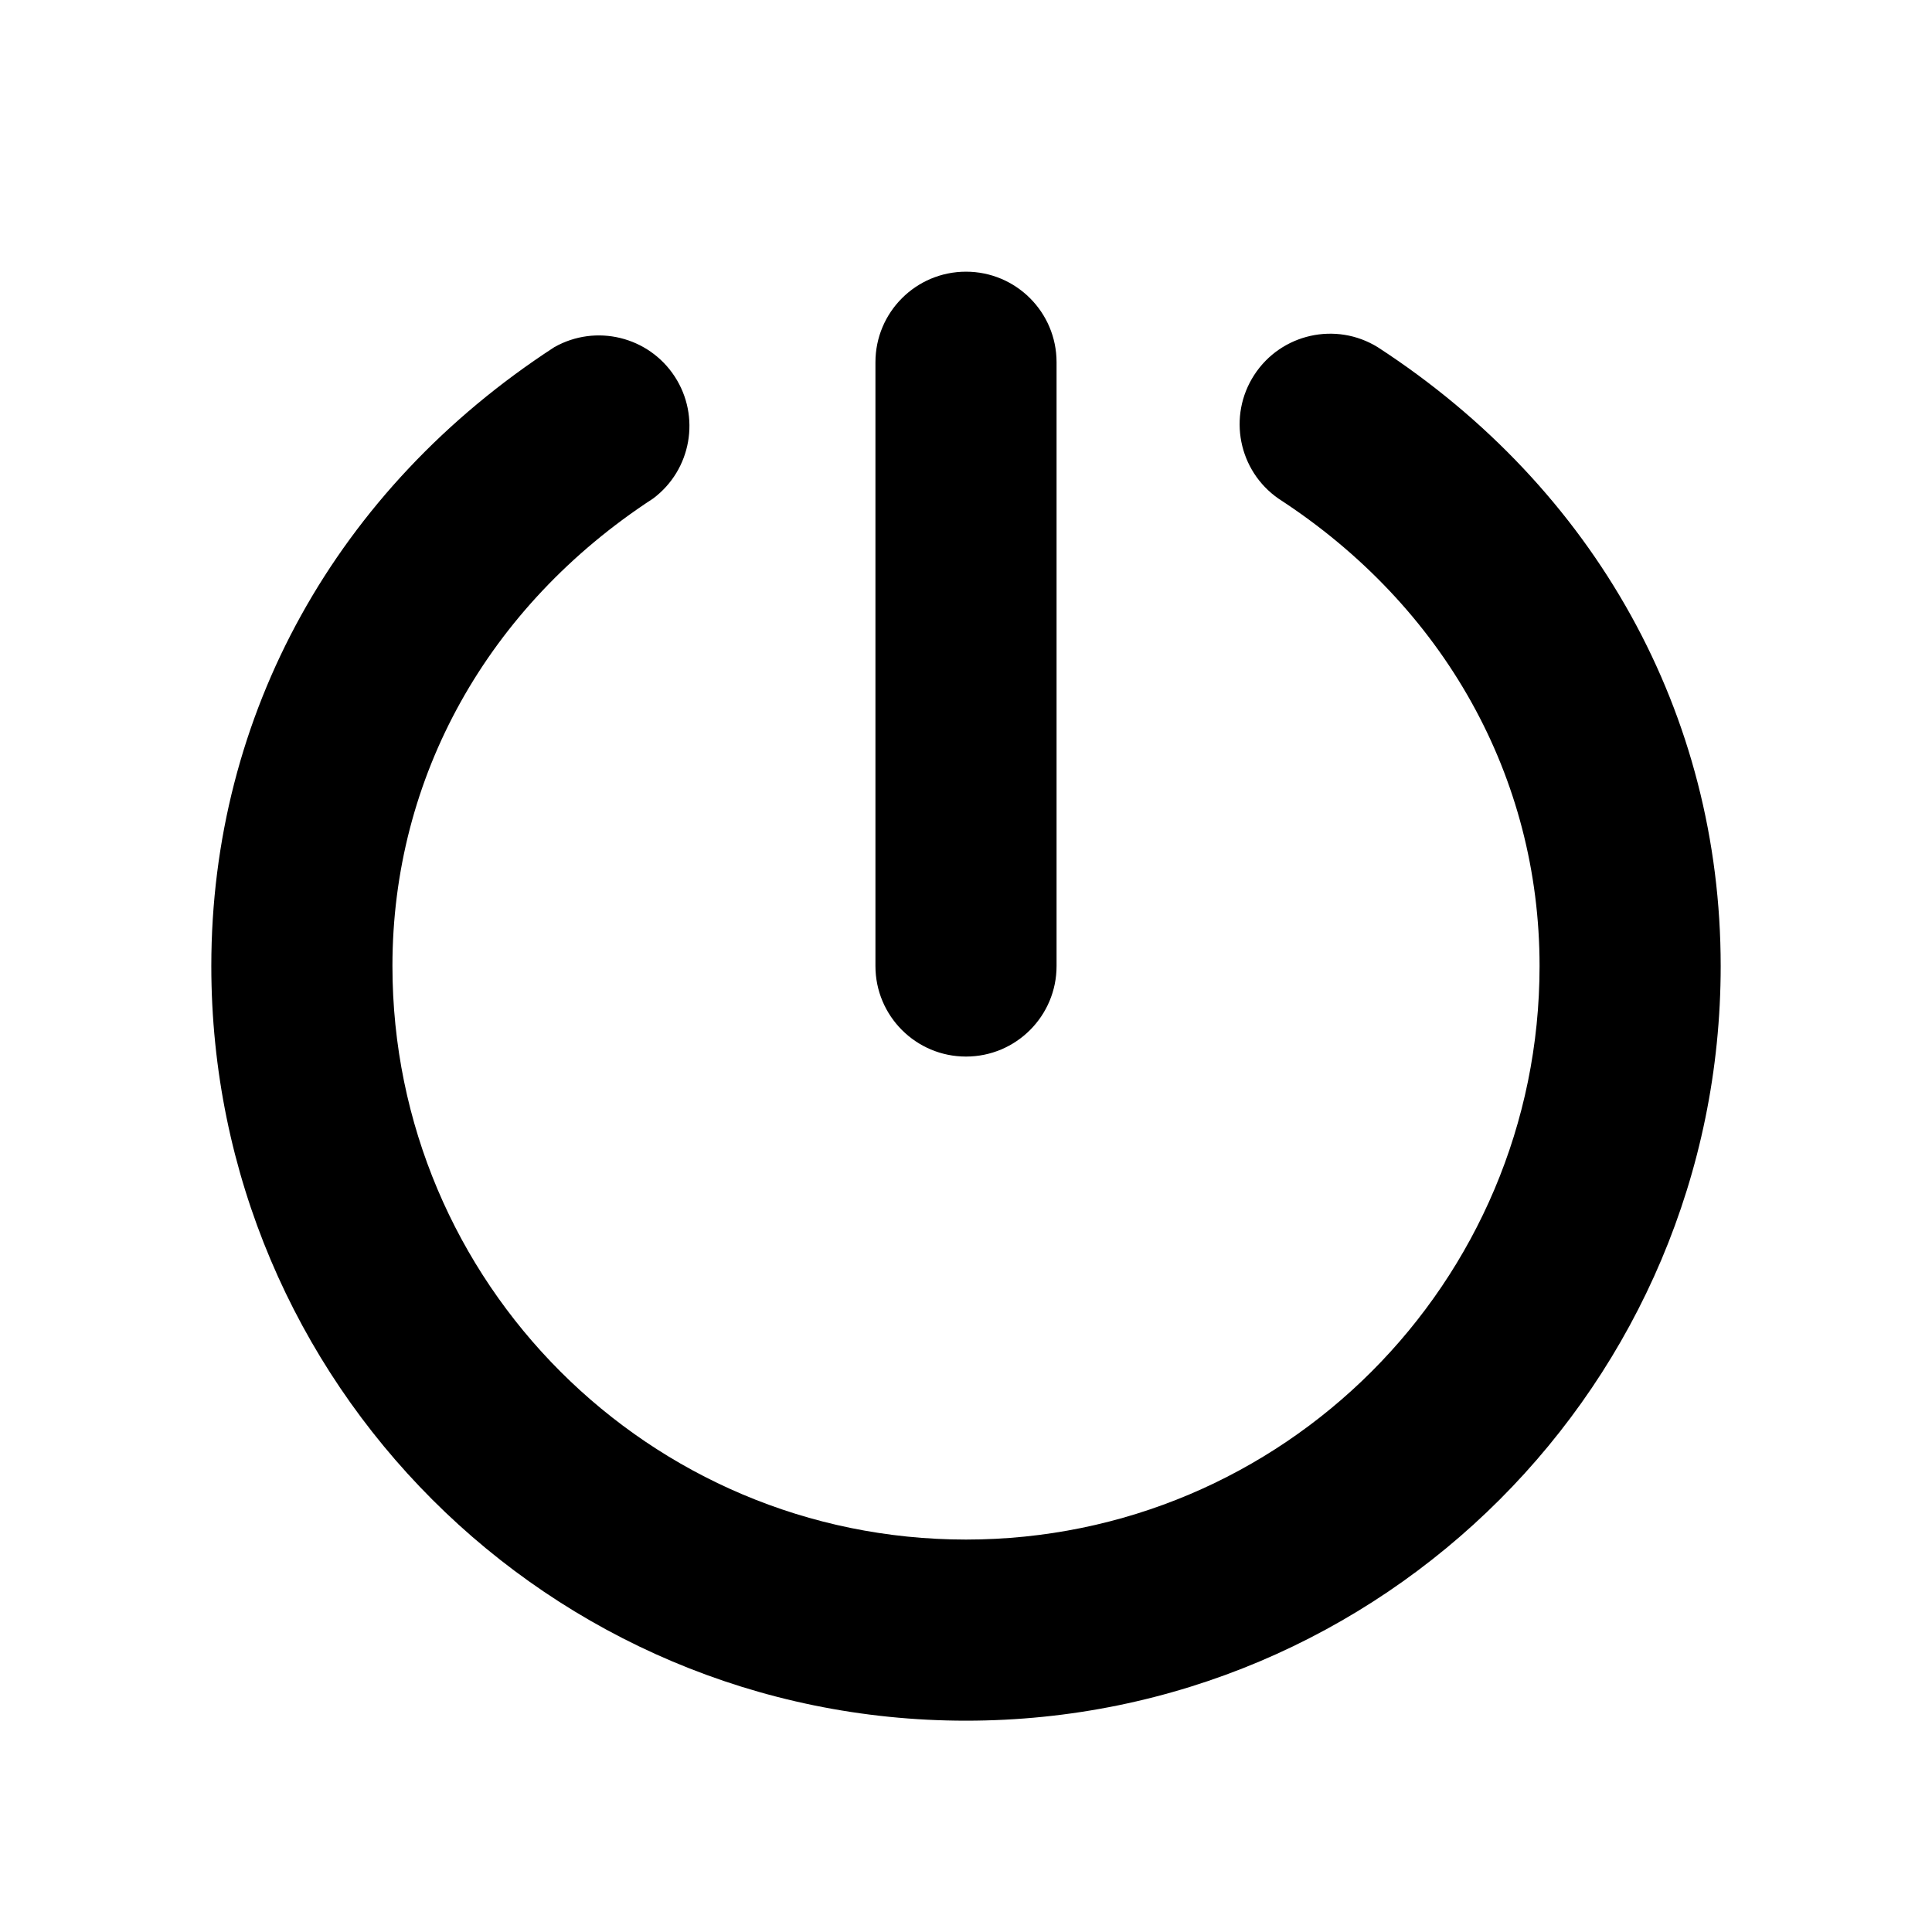
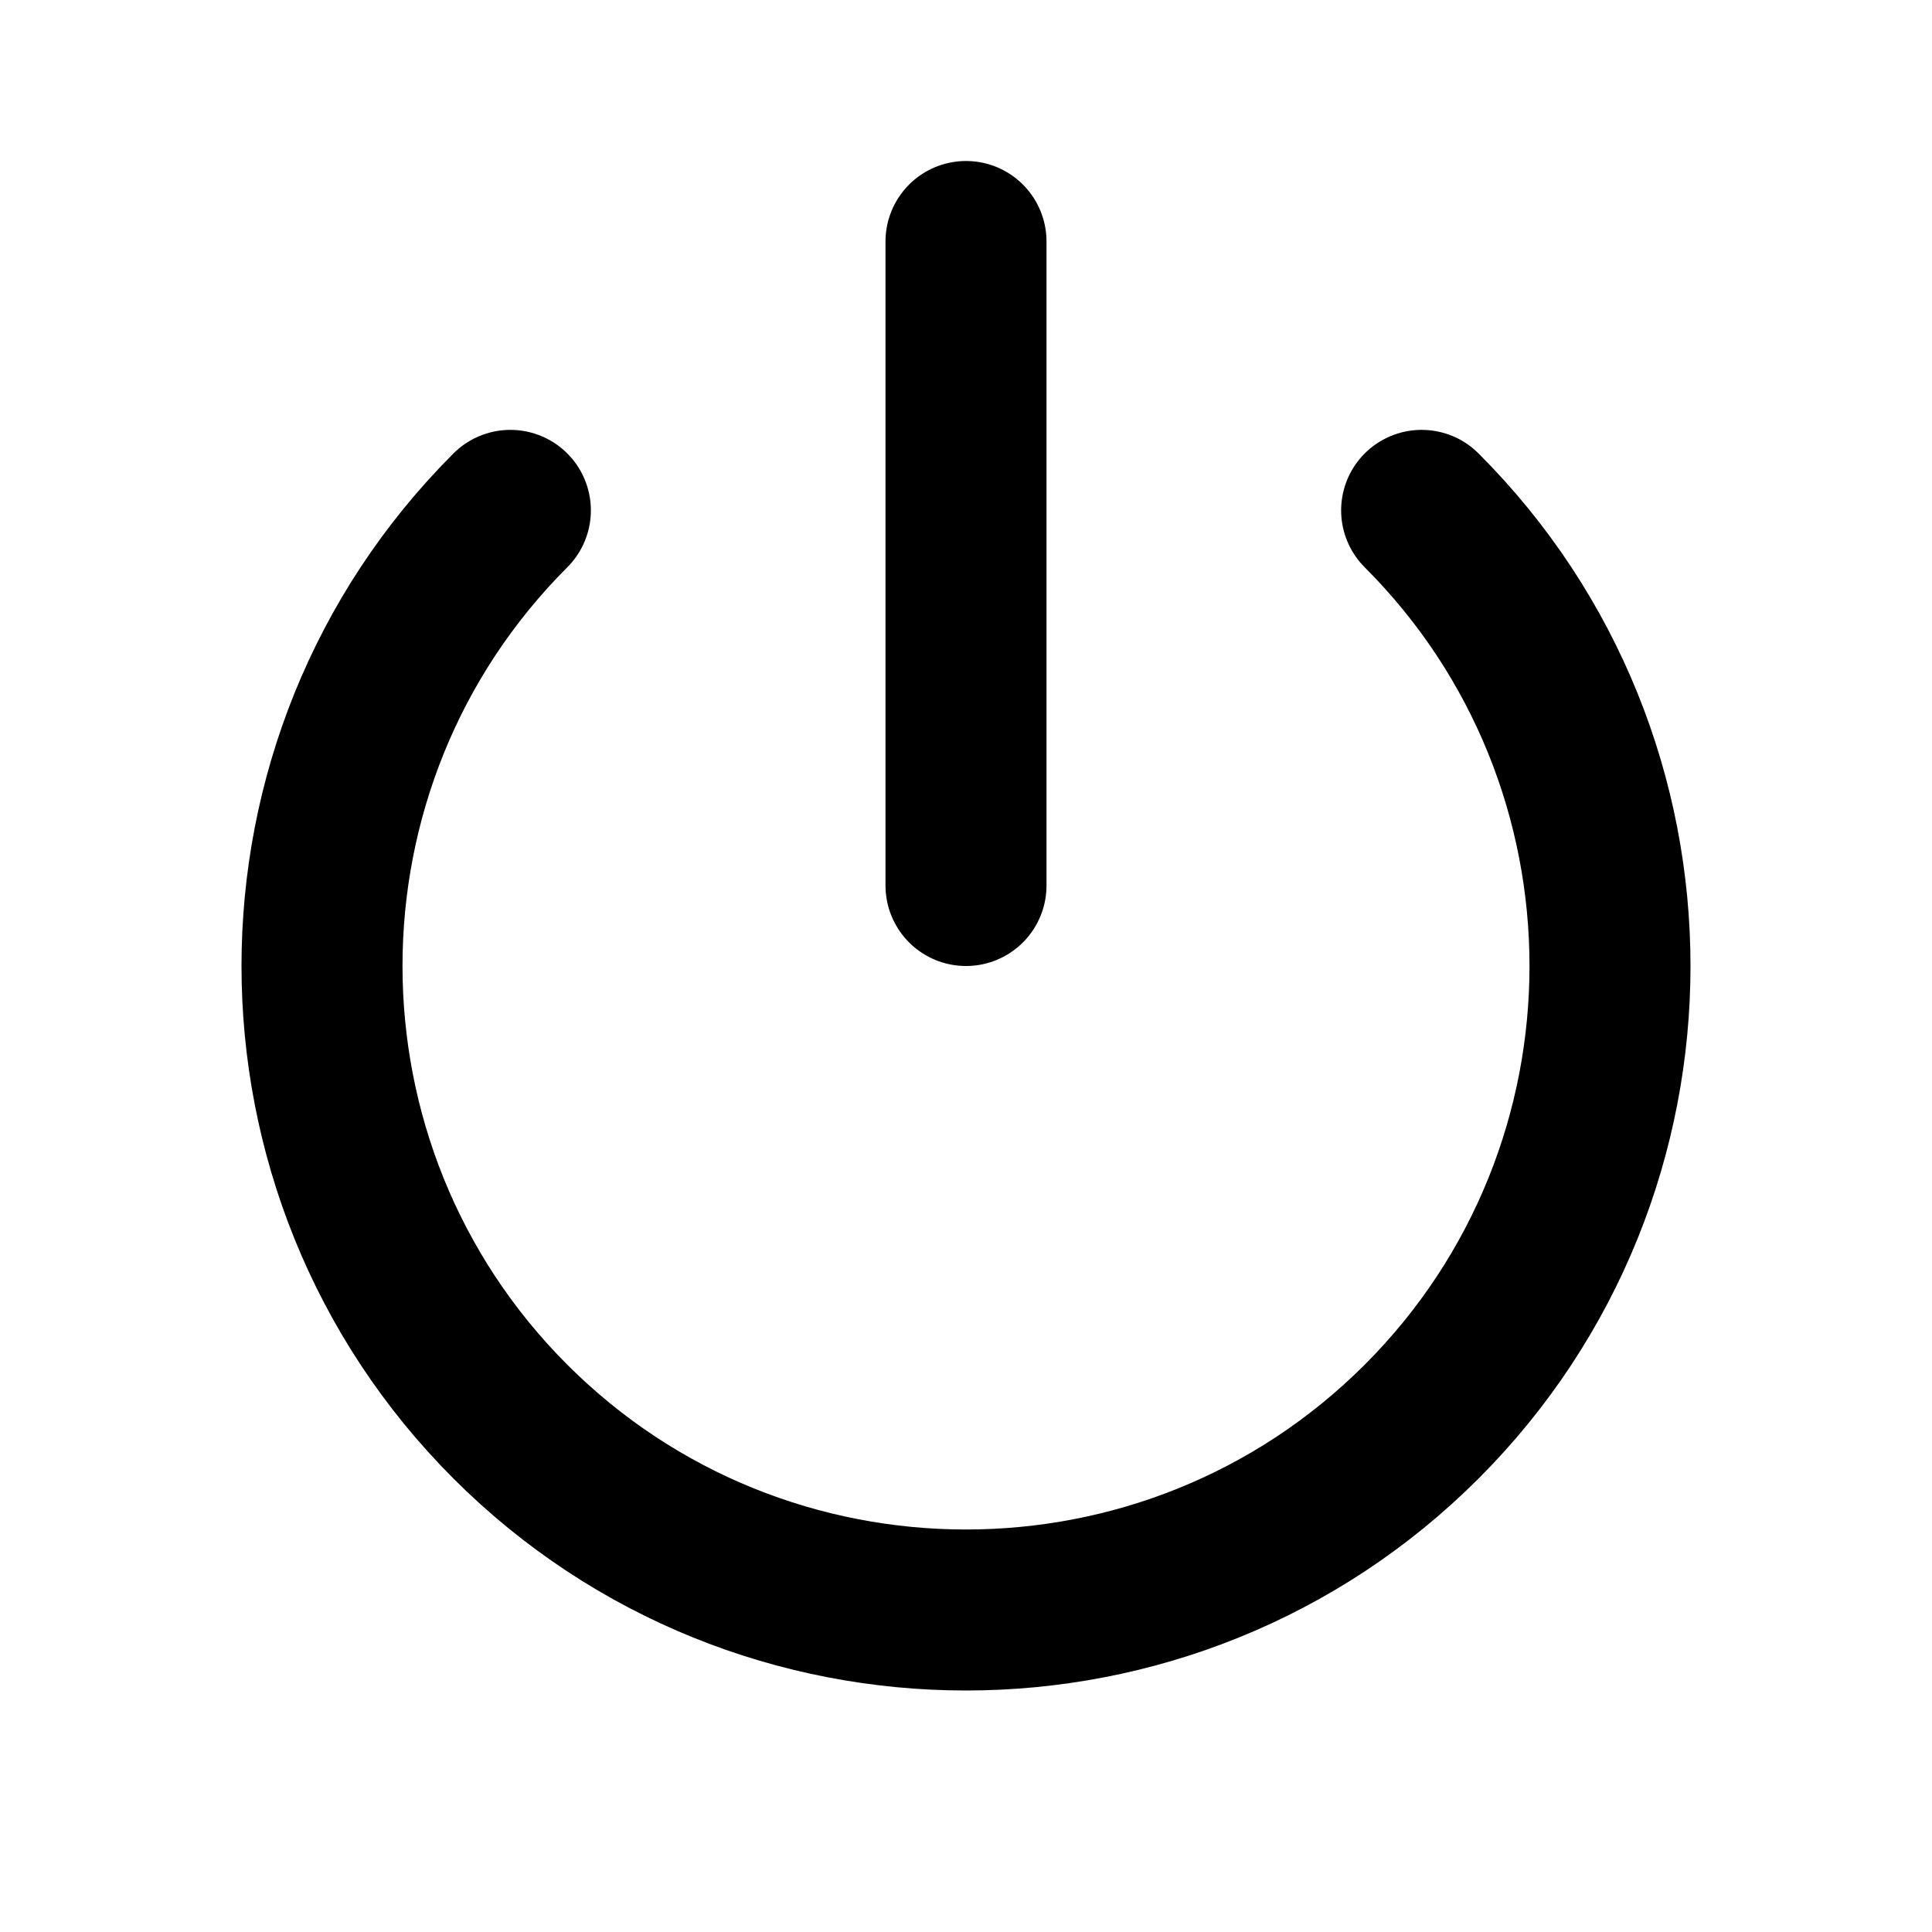
- <svg xmlns="http://www.w3.org/2000/svg" viewBox="0 0 256 256" fill="#000">
-   <path d="M116,128V48a12,12,0,0,1,24,0v80a12,12,0,0,1-24,0Zm66.55-82a12,12,0,0,0-13.1,20.1C191.41,80.37,204,103,204,128a76,76,0,0,1-152,0c0-25,12.59-47.63,34.55-61.95A12,12,0,0,0,73.45,46C44.56,64.78,28,94.69,28,128a100,100,0,0,0,200,0C228,94.69,211.44,64.78,182.55,46Z" />
+ <svg xmlns="http://www.w3.org/2000/svg" width="24" height="24" viewBox="0 0 24 24" stroke-width="2" fill="none">
+   <path d="M12 3V11" stroke="currentColor" stroke-linecap="round" stroke-linejoin="round" />
+   <path d="M17.66 6.34C20.78 9.46 20.78 14.54 17.66 17.66C14.54 20.78 9.46 20.78 6.34 17.66C3.22 14.54 3.22 9.46 6.34 6.34" stroke="currentColor" stroke-linecap="round" stroke-linejoin="round" />
</svg>
